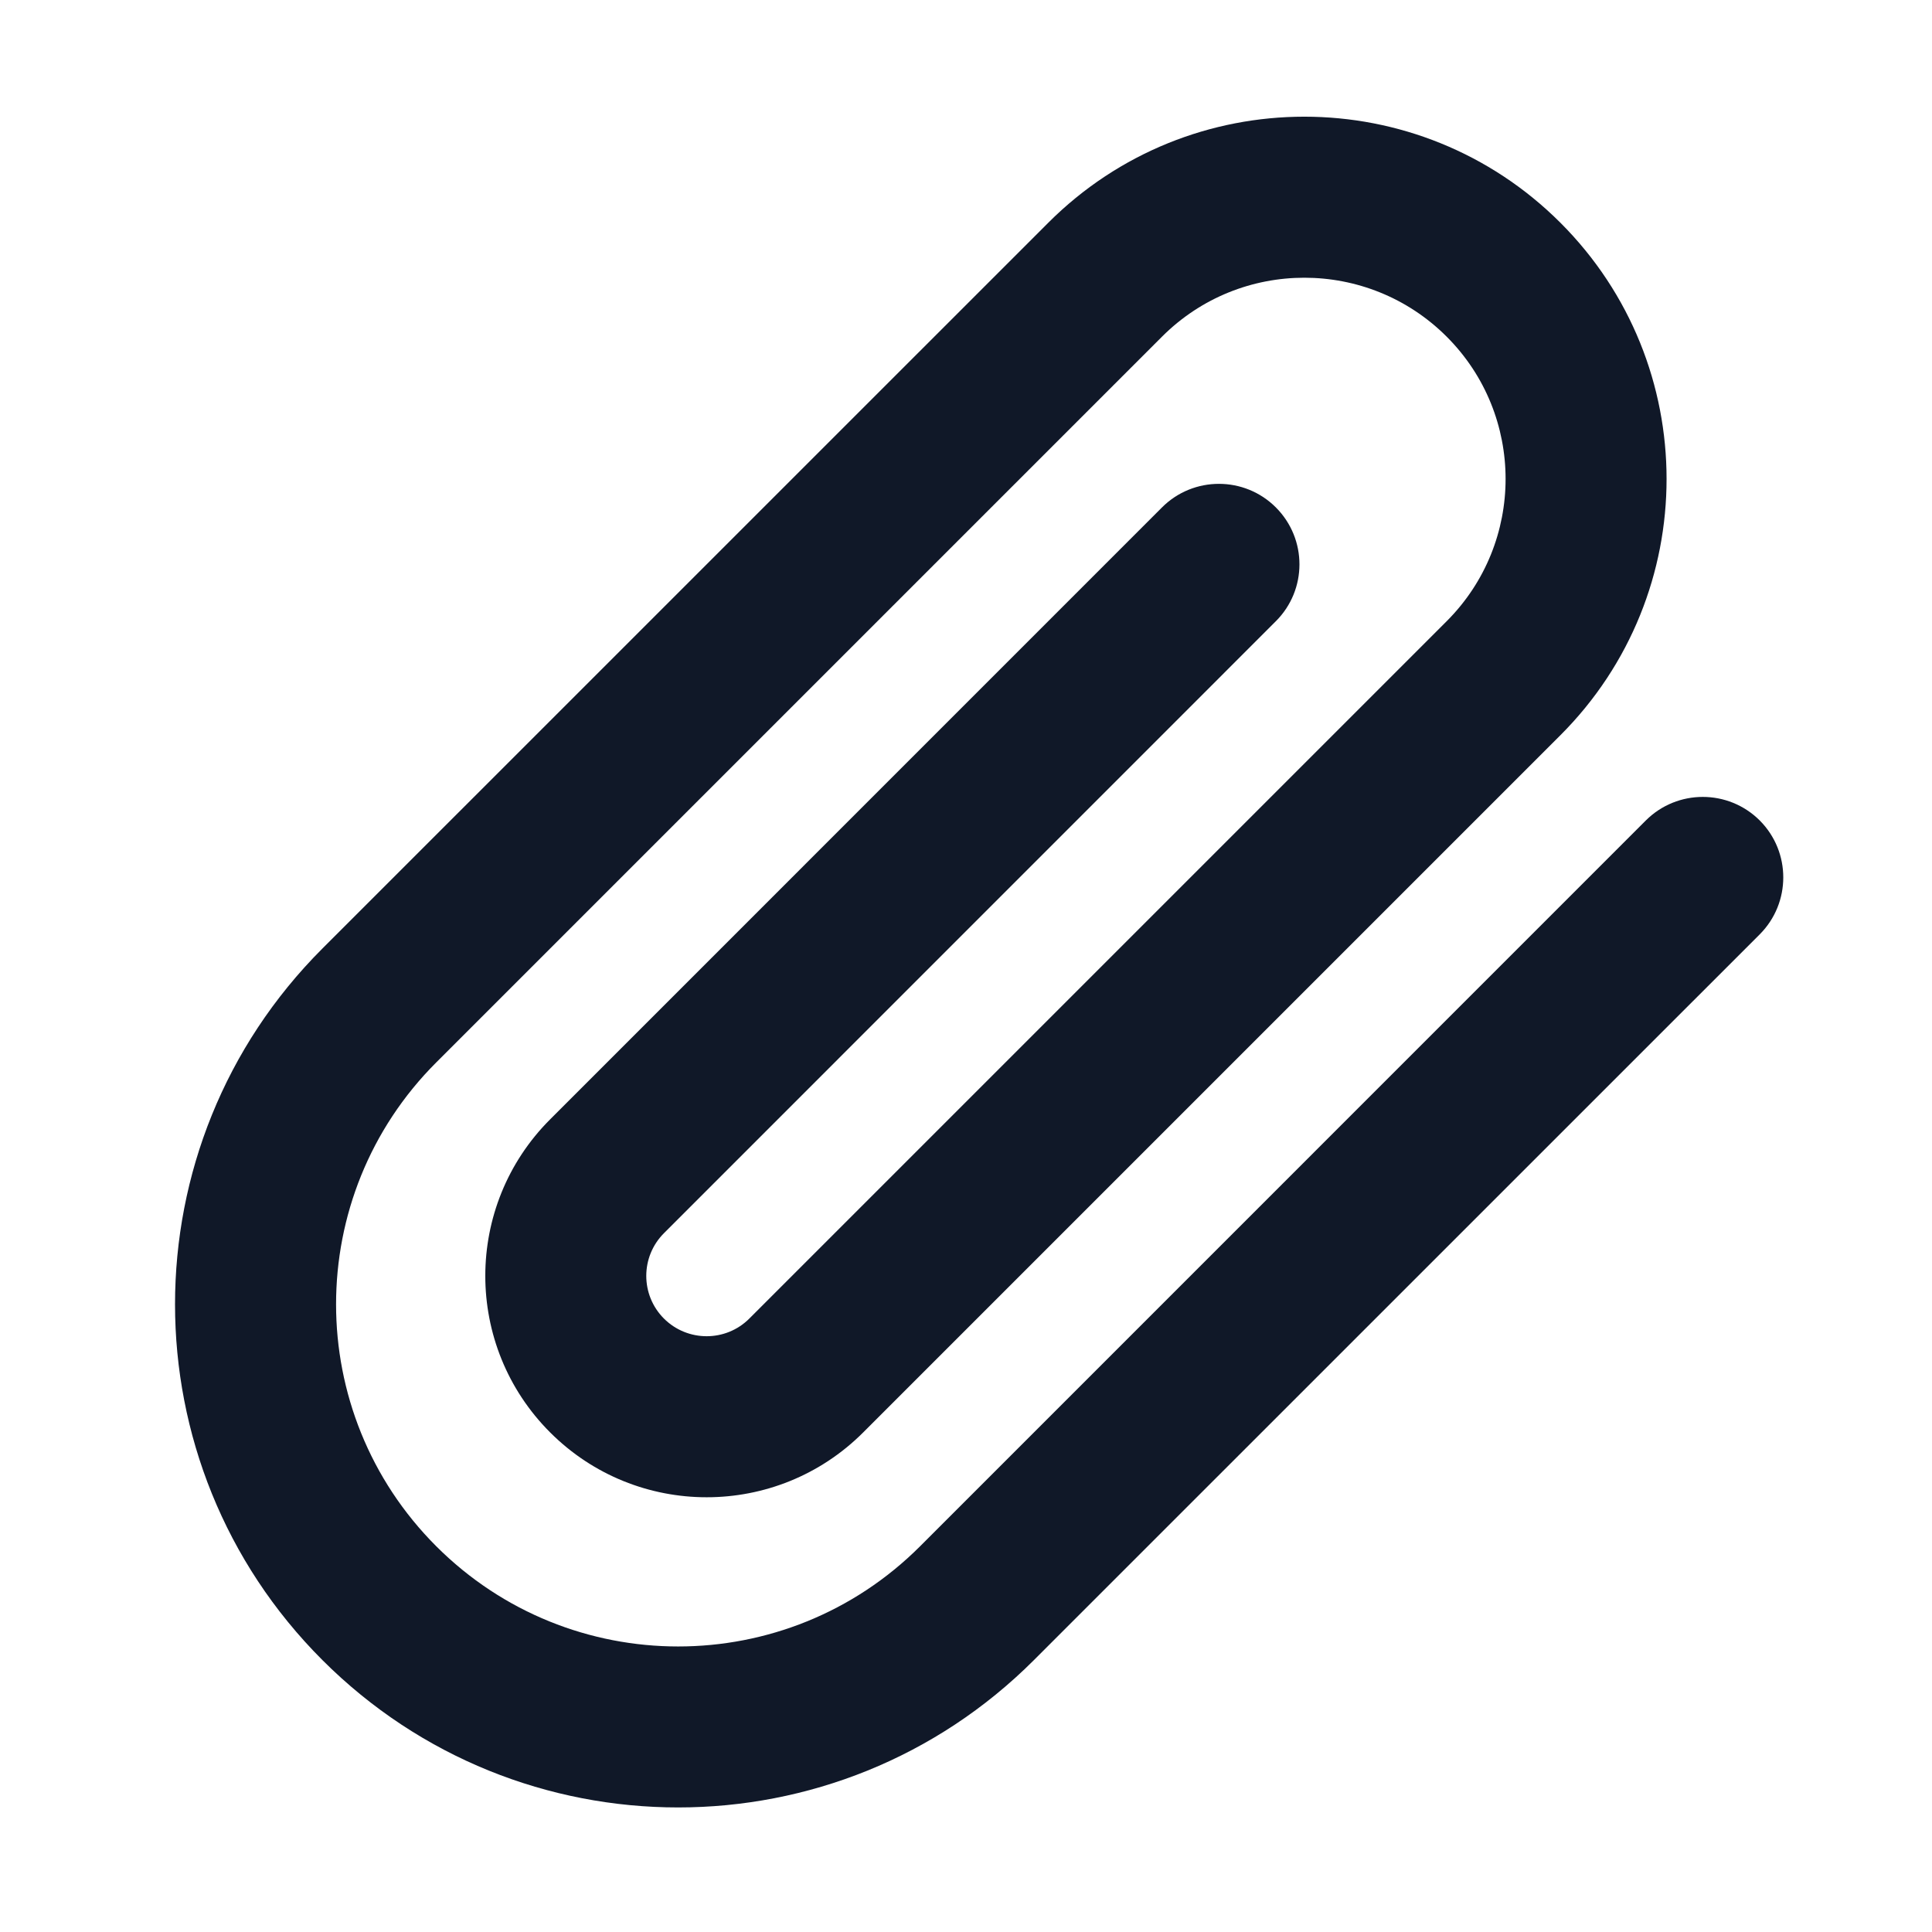
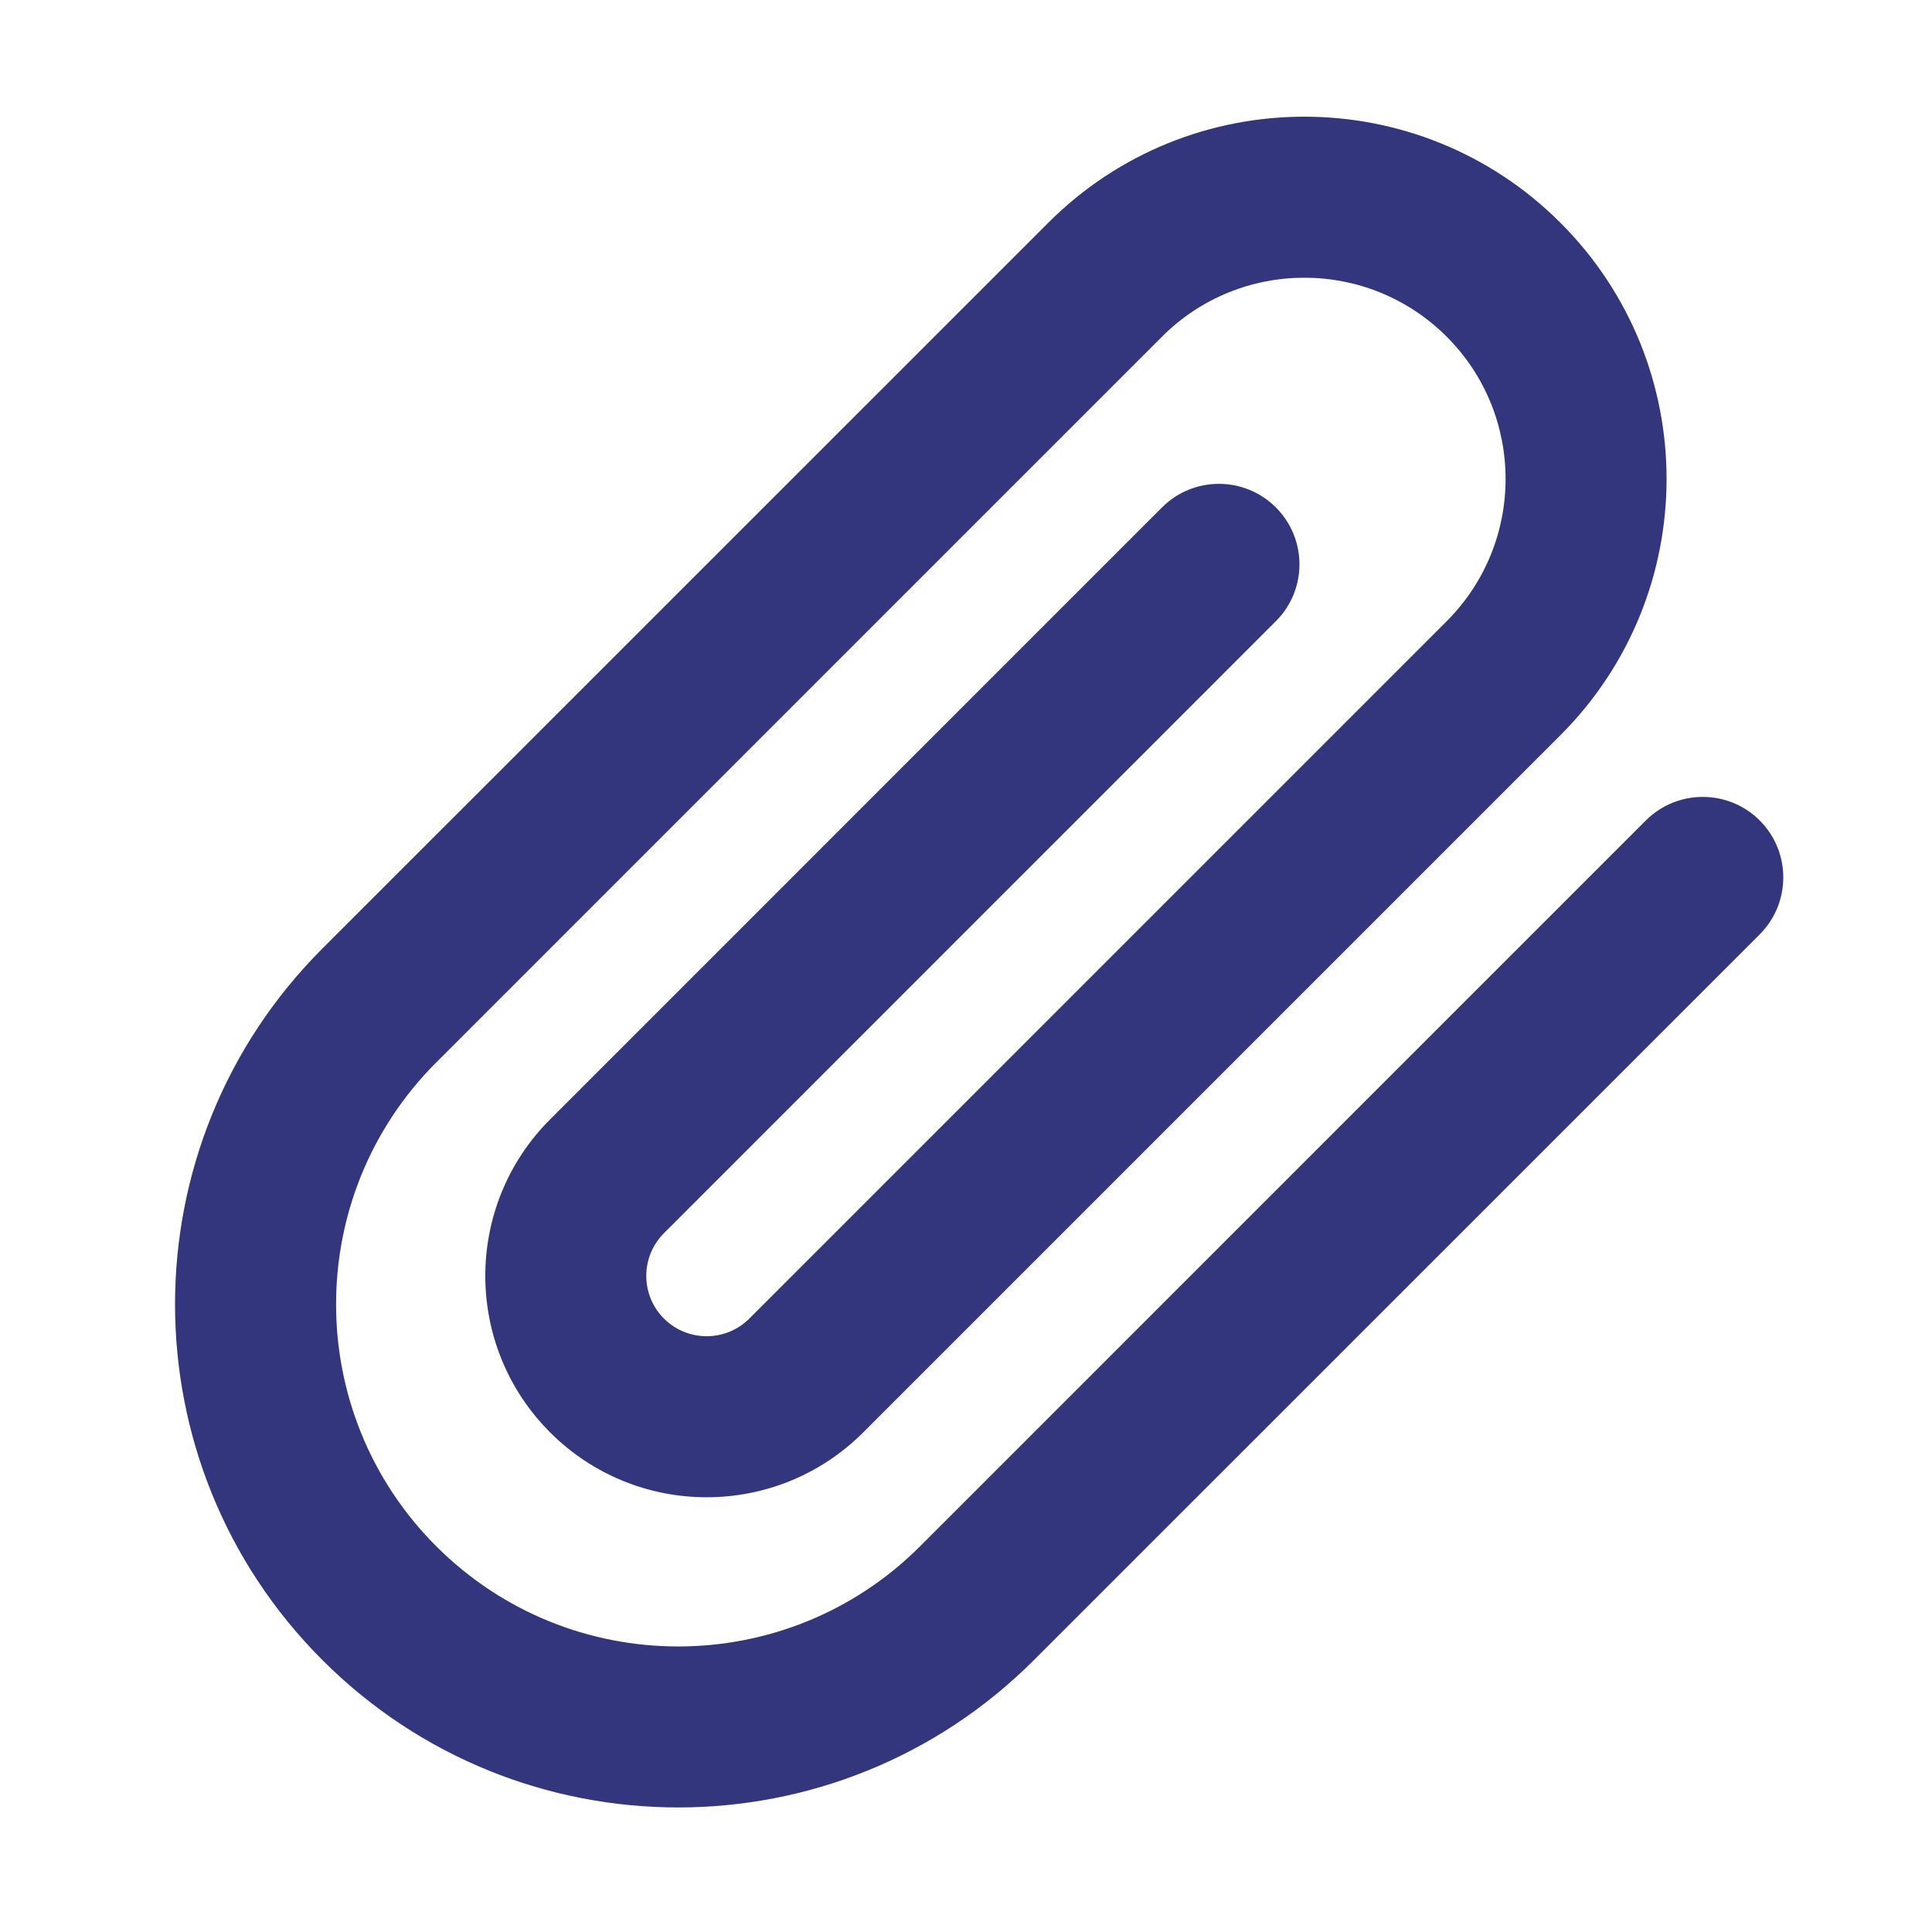
<svg xmlns="http://www.w3.org/2000/svg" width="24" height="24" viewBox="0 0 24 24" fill="none">
  <g id="attachment-01">
-     <path id="Solid" fill-rule="evenodd" clip-rule="evenodd" d="M17.971 4.182C16.994 3.206 15.411 3.206 14.435 4.182L5.419 13.198C3.76 14.857 3.76 17.548 5.419 19.208C7.079 20.868 9.77 20.868 11.43 19.208L20.445 10.192C20.836 9.802 21.469 9.802 21.86 10.192C22.25 10.583 22.25 11.216 21.86 11.607L12.844 20.622C10.403 23.063 6.446 23.063 4.005 20.622C1.564 18.181 1.564 14.224 4.005 11.783L13.021 2.768C14.778 1.01 17.627 1.01 19.385 2.768C21.142 4.525 21.142 7.374 19.385 9.132L10.723 17.794C9.649 18.868 7.908 18.868 6.834 17.794C5.76 16.72 5.76 14.979 6.834 13.905L14.435 6.303C14.825 5.913 15.459 5.913 15.849 6.303C16.24 6.694 16.24 7.327 15.849 7.717L8.248 15.319C7.955 15.612 7.955 16.087 8.248 16.38C8.541 16.672 9.016 16.672 9.308 16.38L17.971 7.717C18.947 6.741 18.947 5.158 17.971 4.182Z" fill="#101828" />
+     <path id="Solid" fill-rule="evenodd" clip-rule="evenodd" d="M17.971 4.182C16.994 3.206 15.411 3.206 14.435 4.182L5.419 13.198C3.76 14.857 3.76 17.548 5.419 19.208C7.079 20.868 9.77 20.868 11.43 19.208L20.445 10.192C20.836 9.802 21.469 9.802 21.86 10.192C22.25 10.583 22.25 11.216 21.86 11.607L12.844 20.622C10.403 23.063 6.446 23.063 4.005 20.622C1.564 18.181 1.564 14.224 4.005 11.783L13.021 2.768C14.778 1.01 17.627 1.01 19.385 2.768C21.142 4.525 21.142 7.374 19.385 9.132L10.723 17.794C9.649 18.868 7.908 18.868 6.834 17.794C5.76 16.72 5.76 14.979 6.834 13.905L14.435 6.303C14.825 5.913 15.459 5.913 15.849 6.303C16.24 6.694 16.24 7.327 15.849 7.717L8.248 15.319C7.955 15.612 7.955 16.087 8.248 16.38C8.541 16.672 9.016 16.672 9.308 16.38L17.971 7.717C18.947 6.741 18.947 5.158 17.971 4.182Z" fill="rgb(51, 54, 124)" />
  </g>
</svg>
